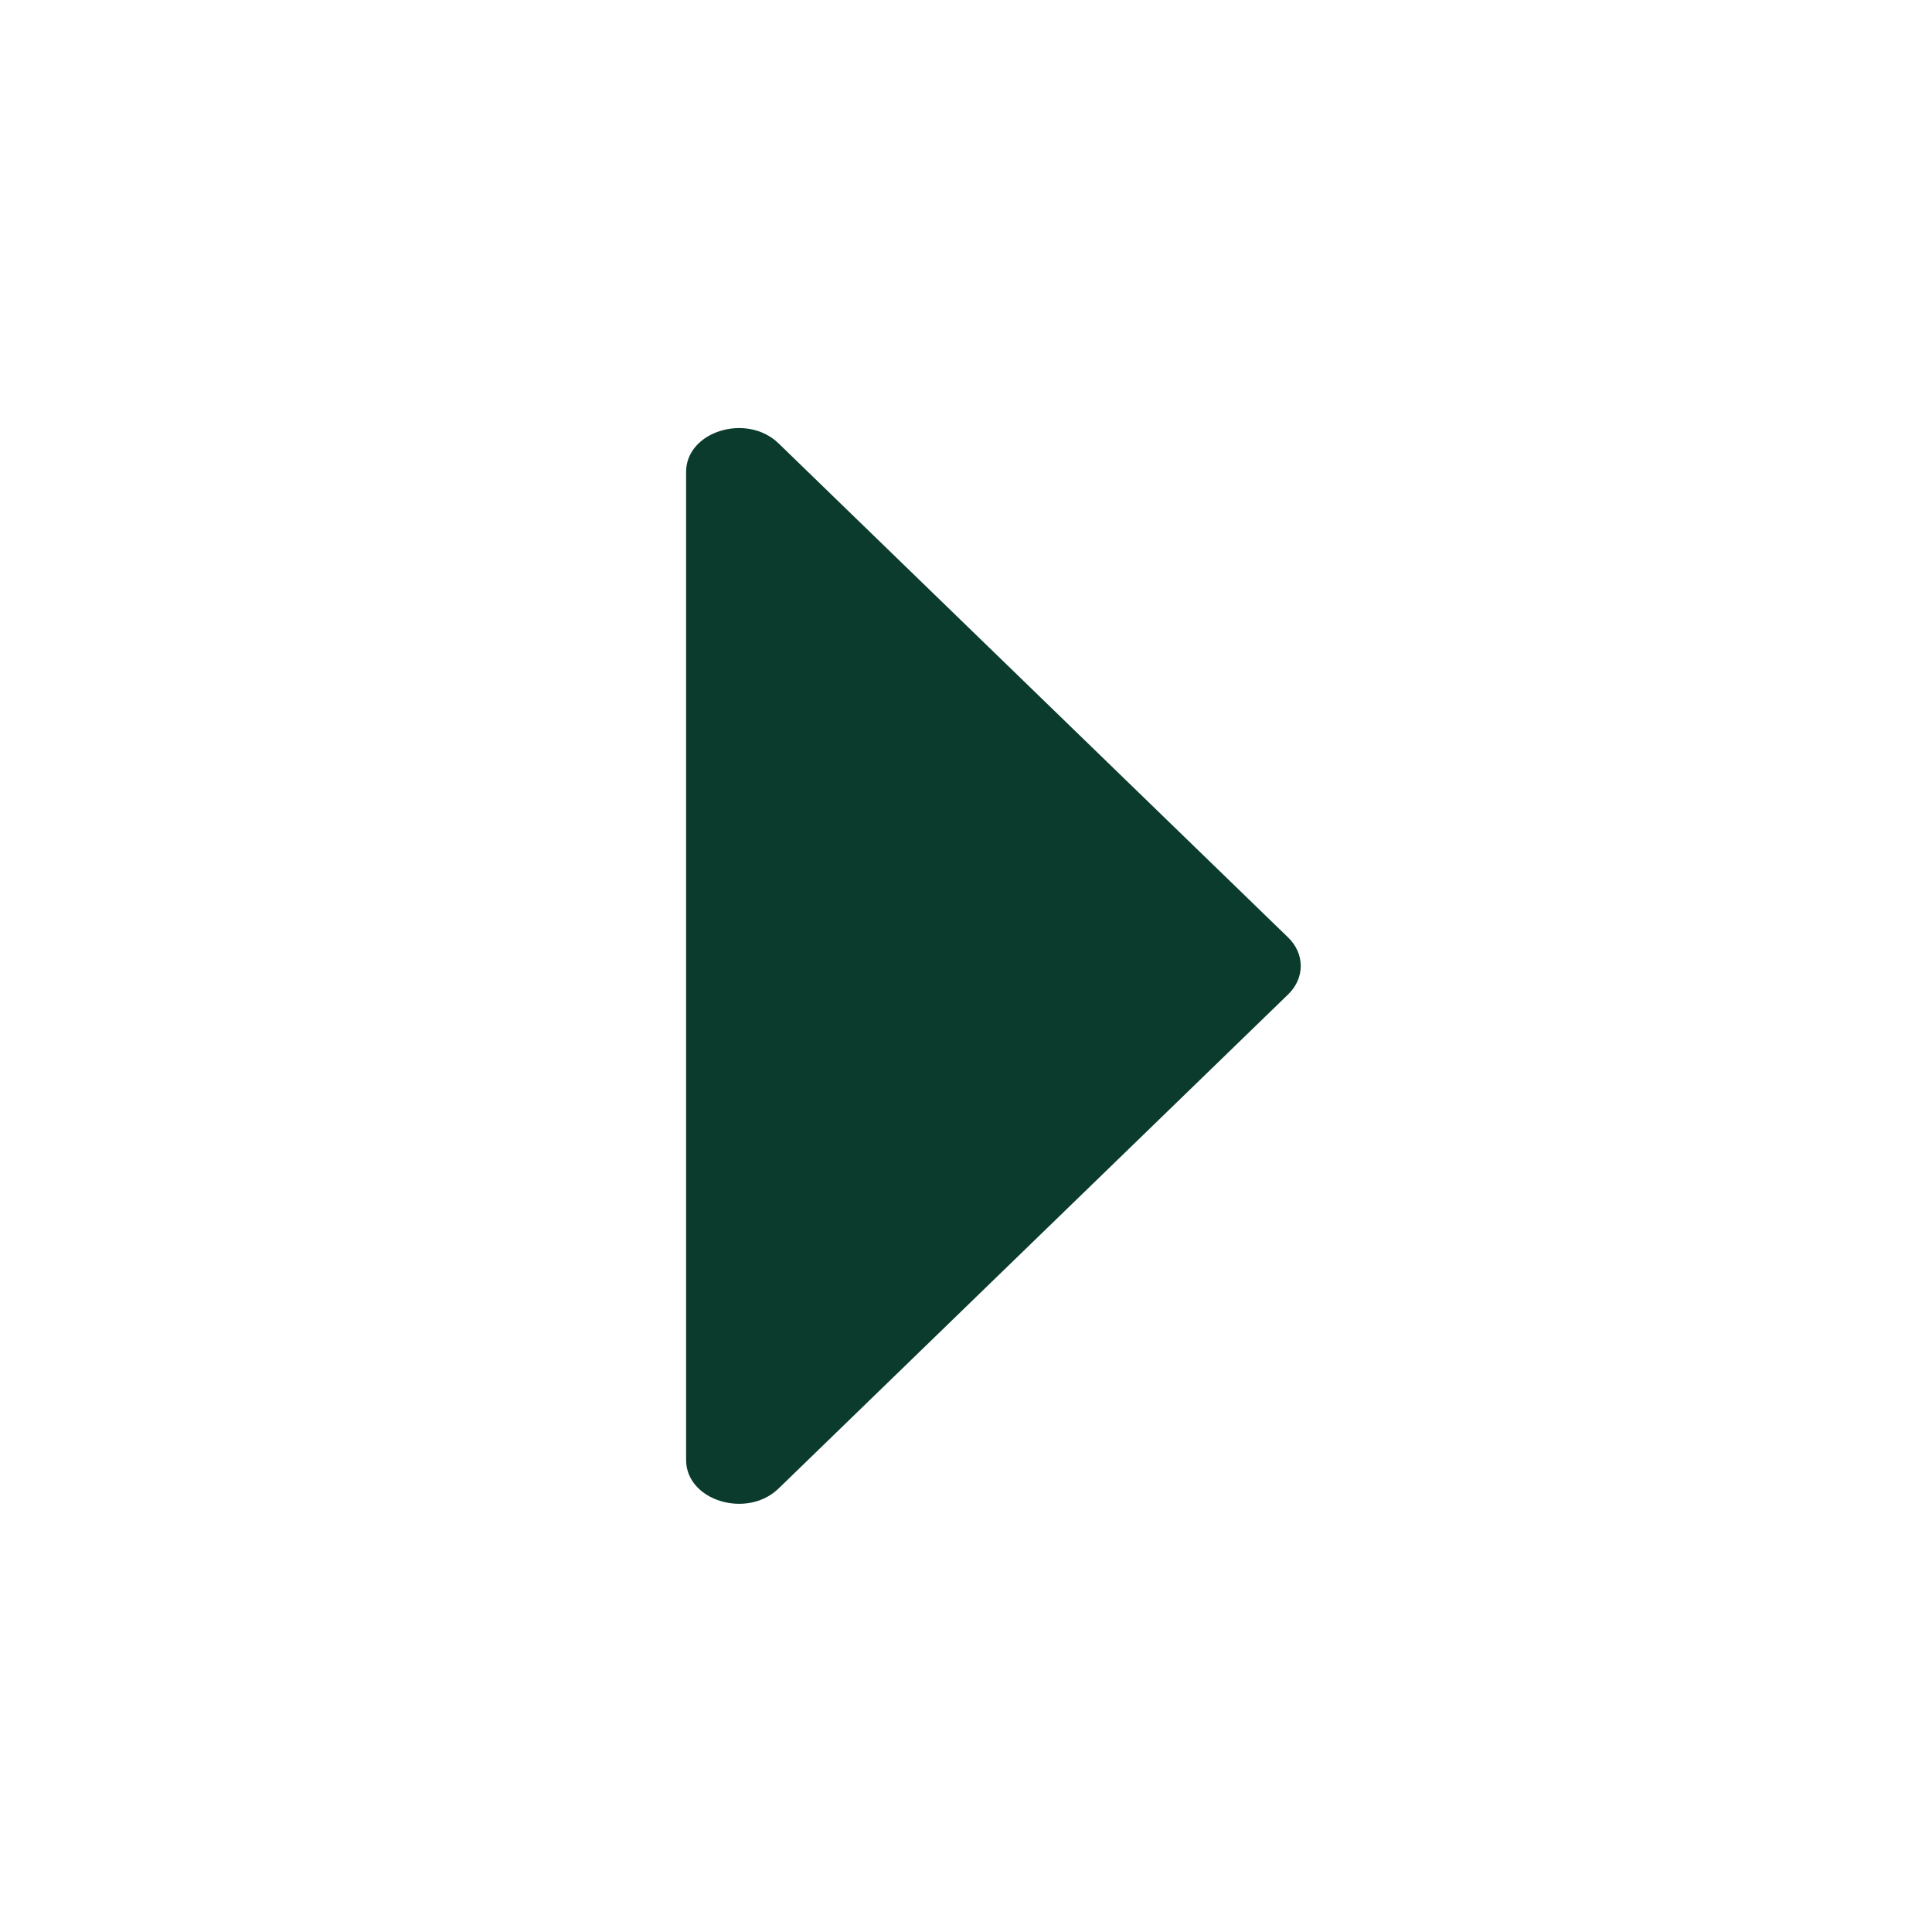
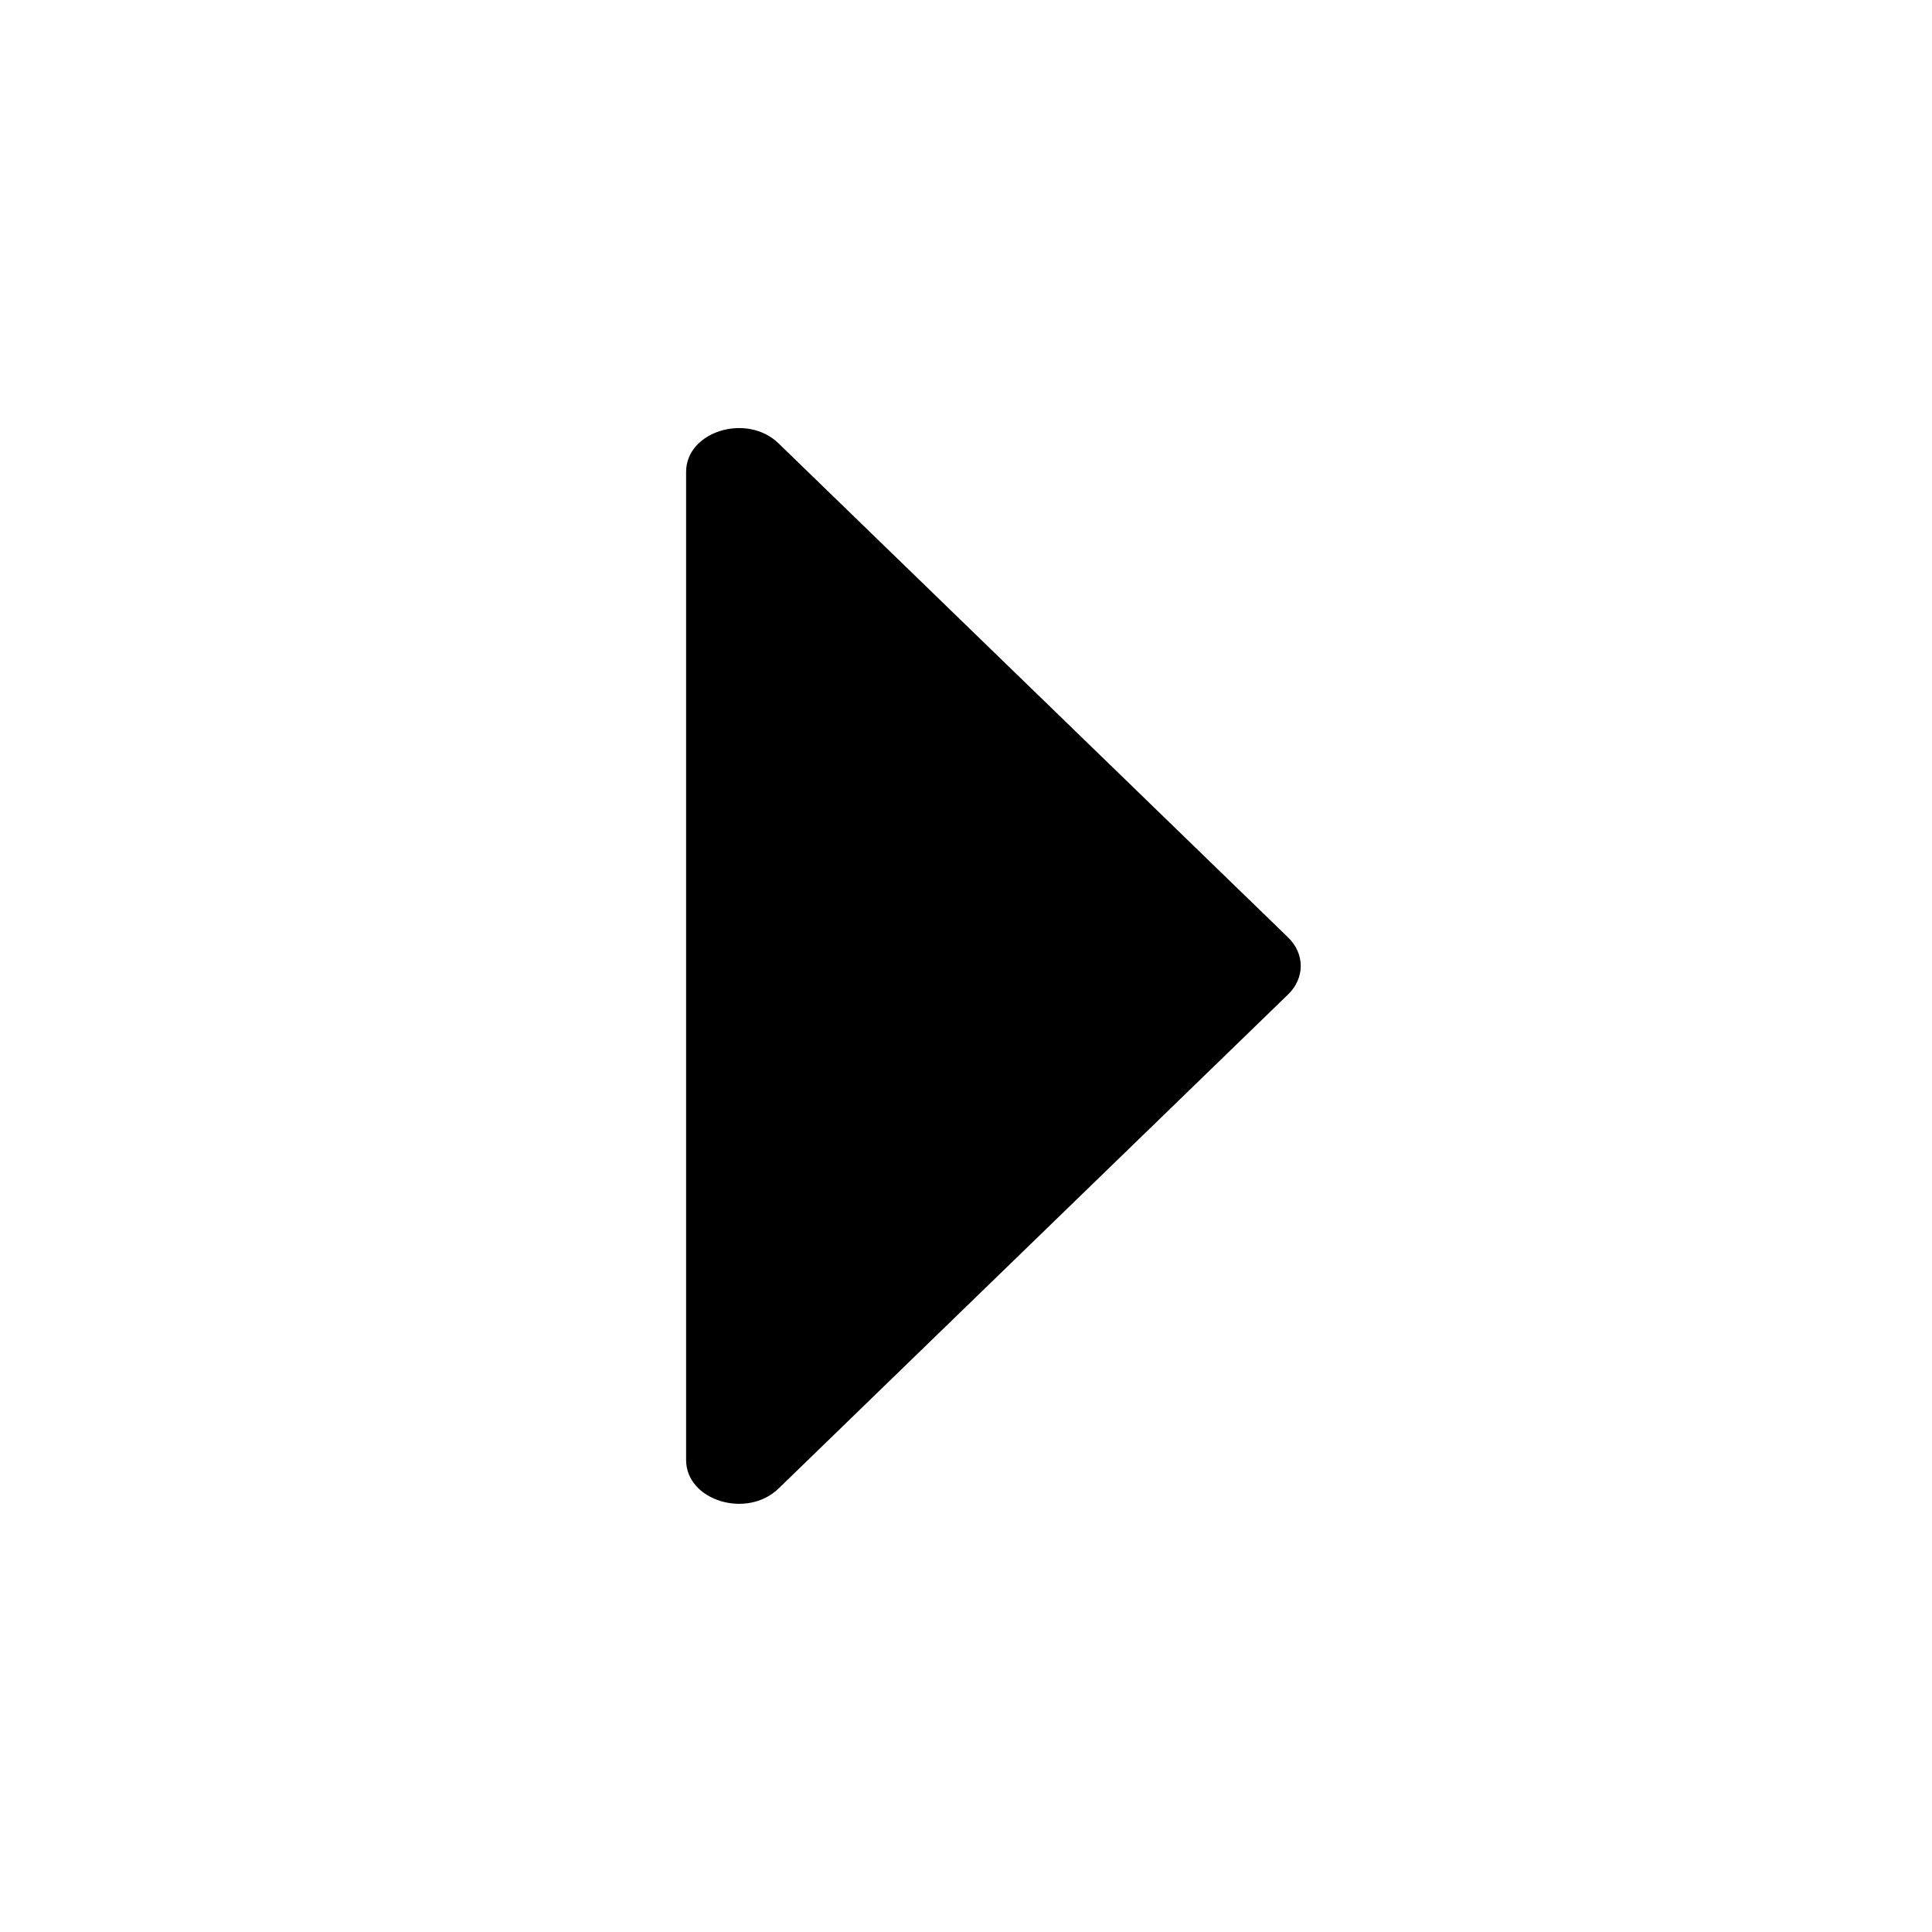
- <svg xmlns="http://www.w3.org/2000/svg" width="16" height="16" viewBox="0 0 16 16" fill="none">
-   <path fill="#0B3B2D" d="M10.668 7.764L6.448 3.672C6.185 3.417 5.682 3.572 5.682 3.908L5.682 12.091C5.682 12.427 6.185 12.582 6.448 12.327L10.668 8.235C10.807 8.1 10.807 7.899 10.668 7.764Z" />
+ <svg xmlns="http://www.w3.org/2000/svg" width="16" height="16" viewBox="0 0 16 16" fill="currentColor">
+   <path fill="current" d="M10.668 7.764L6.448 3.672C6.185 3.417 5.682 3.572 5.682 3.908L5.682 12.091C5.682 12.427 6.185 12.582 6.448 12.327L10.668 8.235C10.807 8.1 10.807 7.899 10.668 7.764Z" />
</svg>
